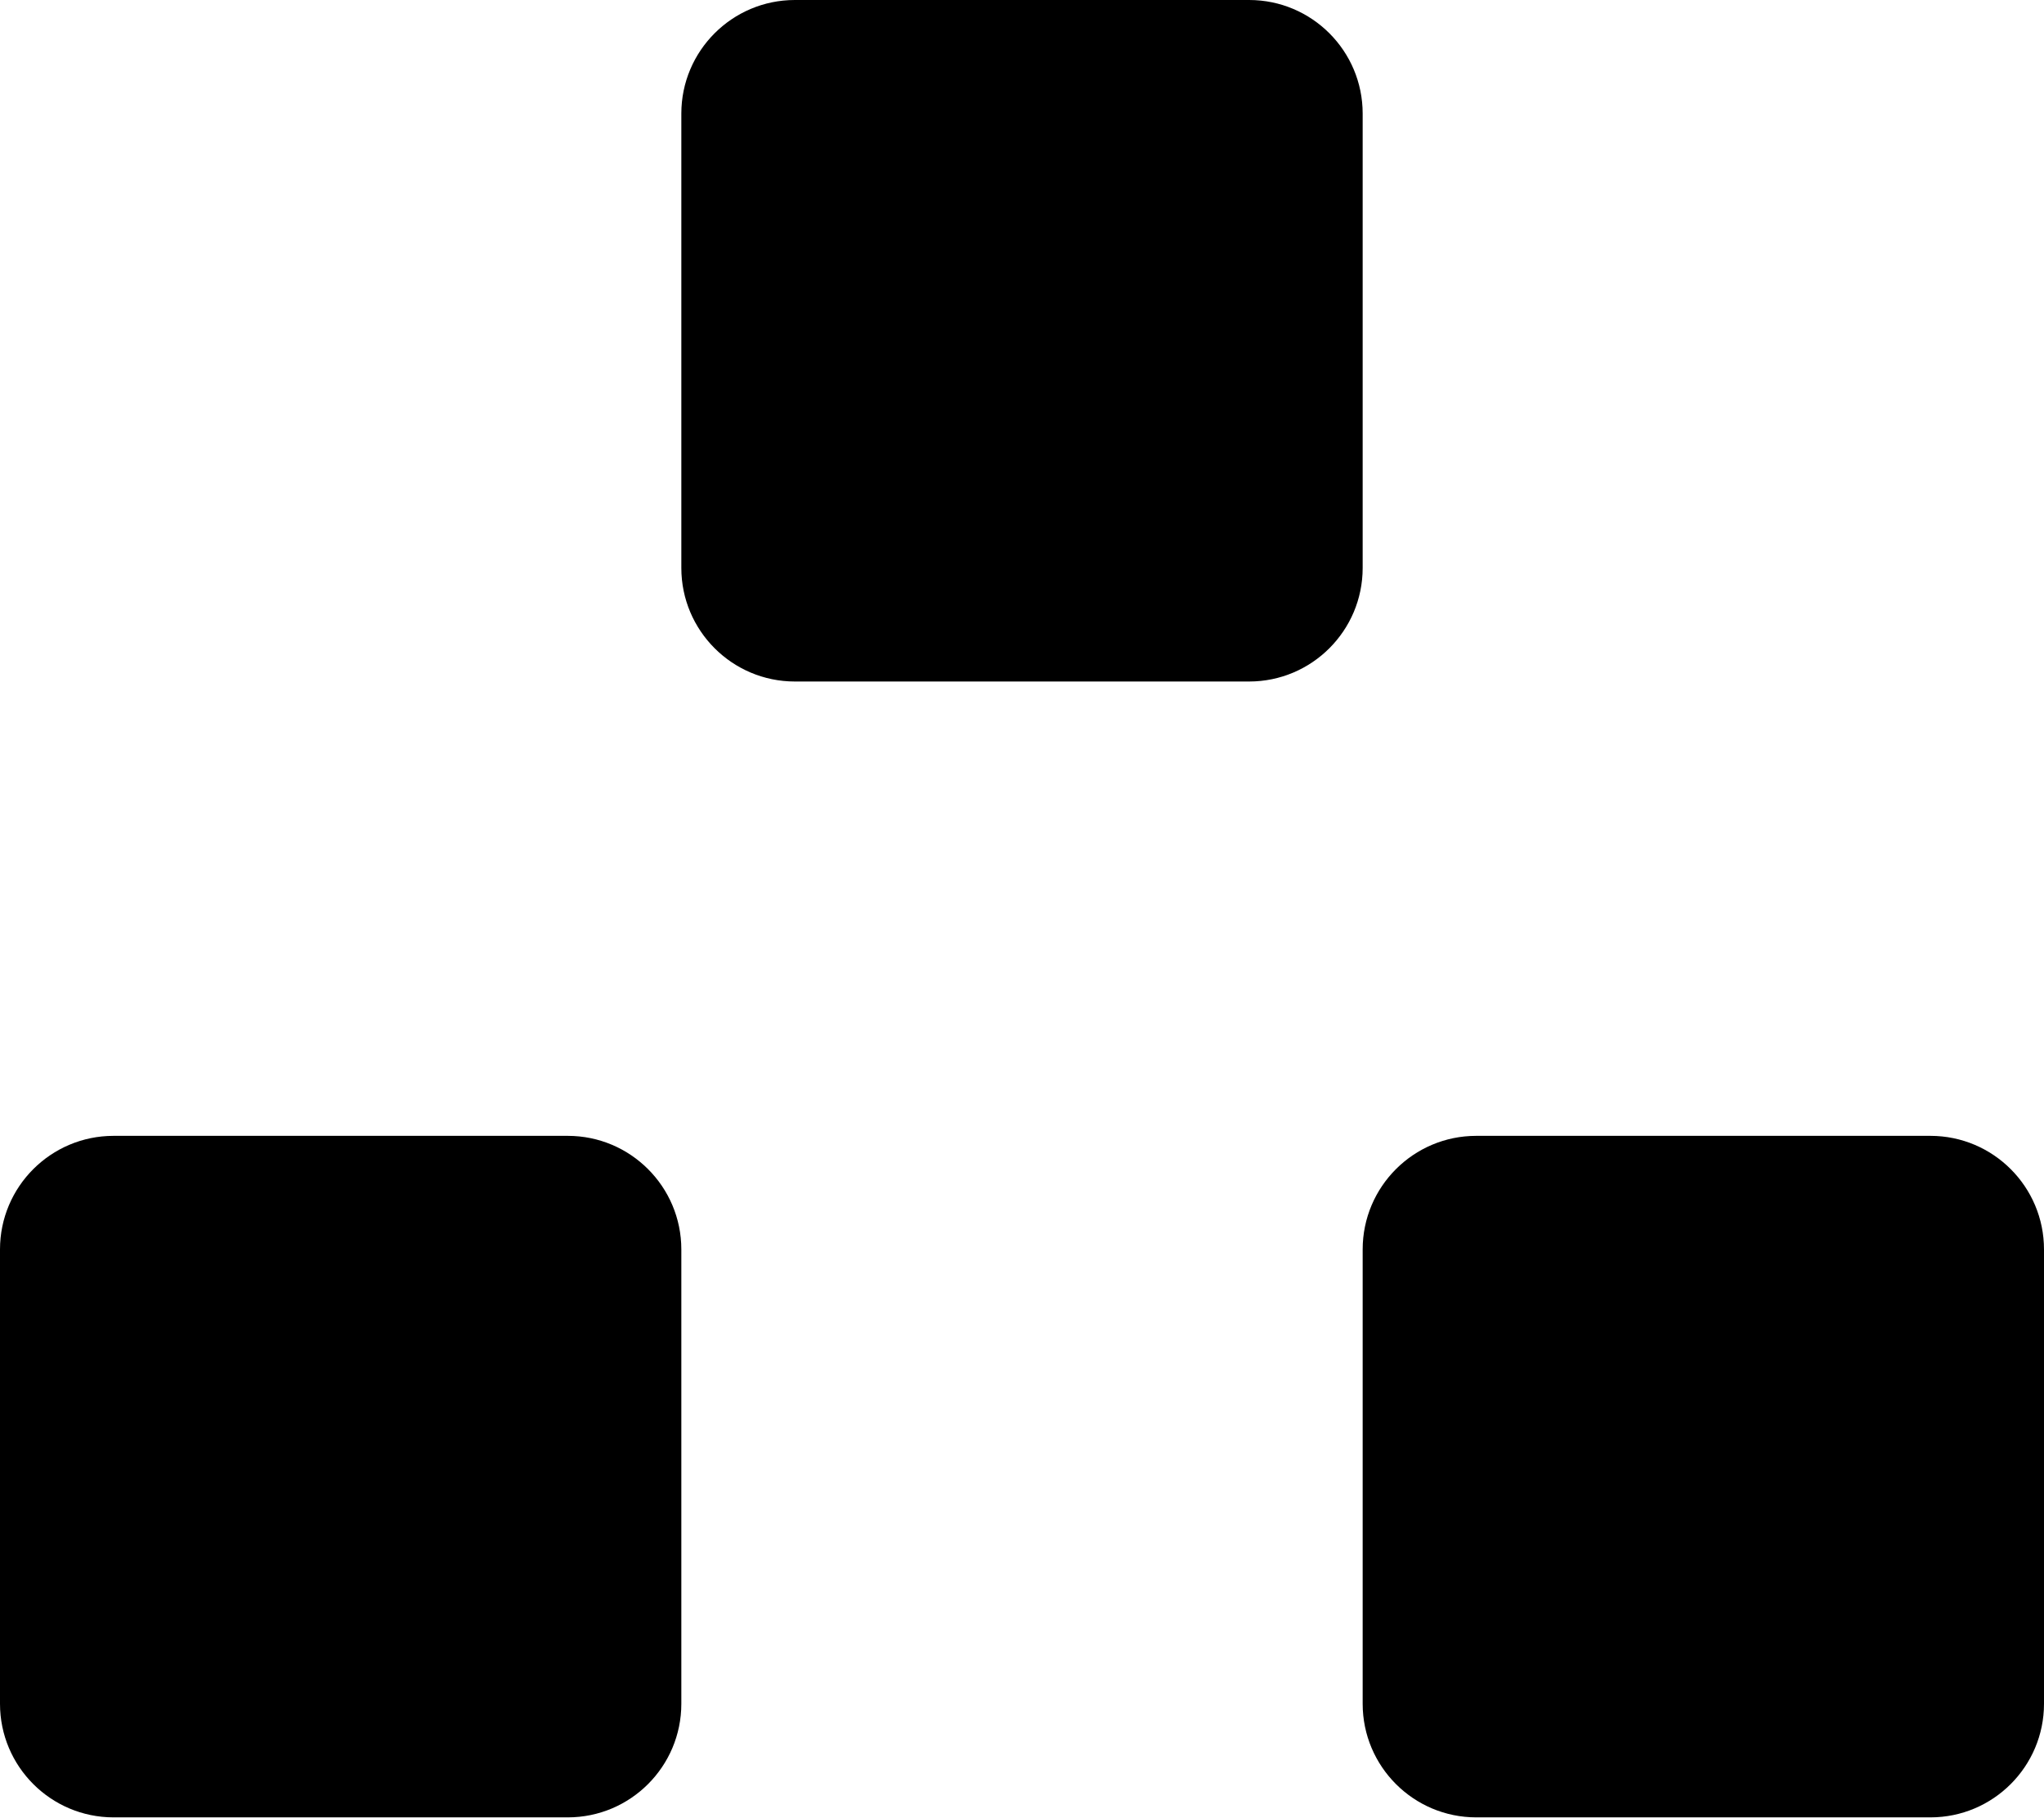
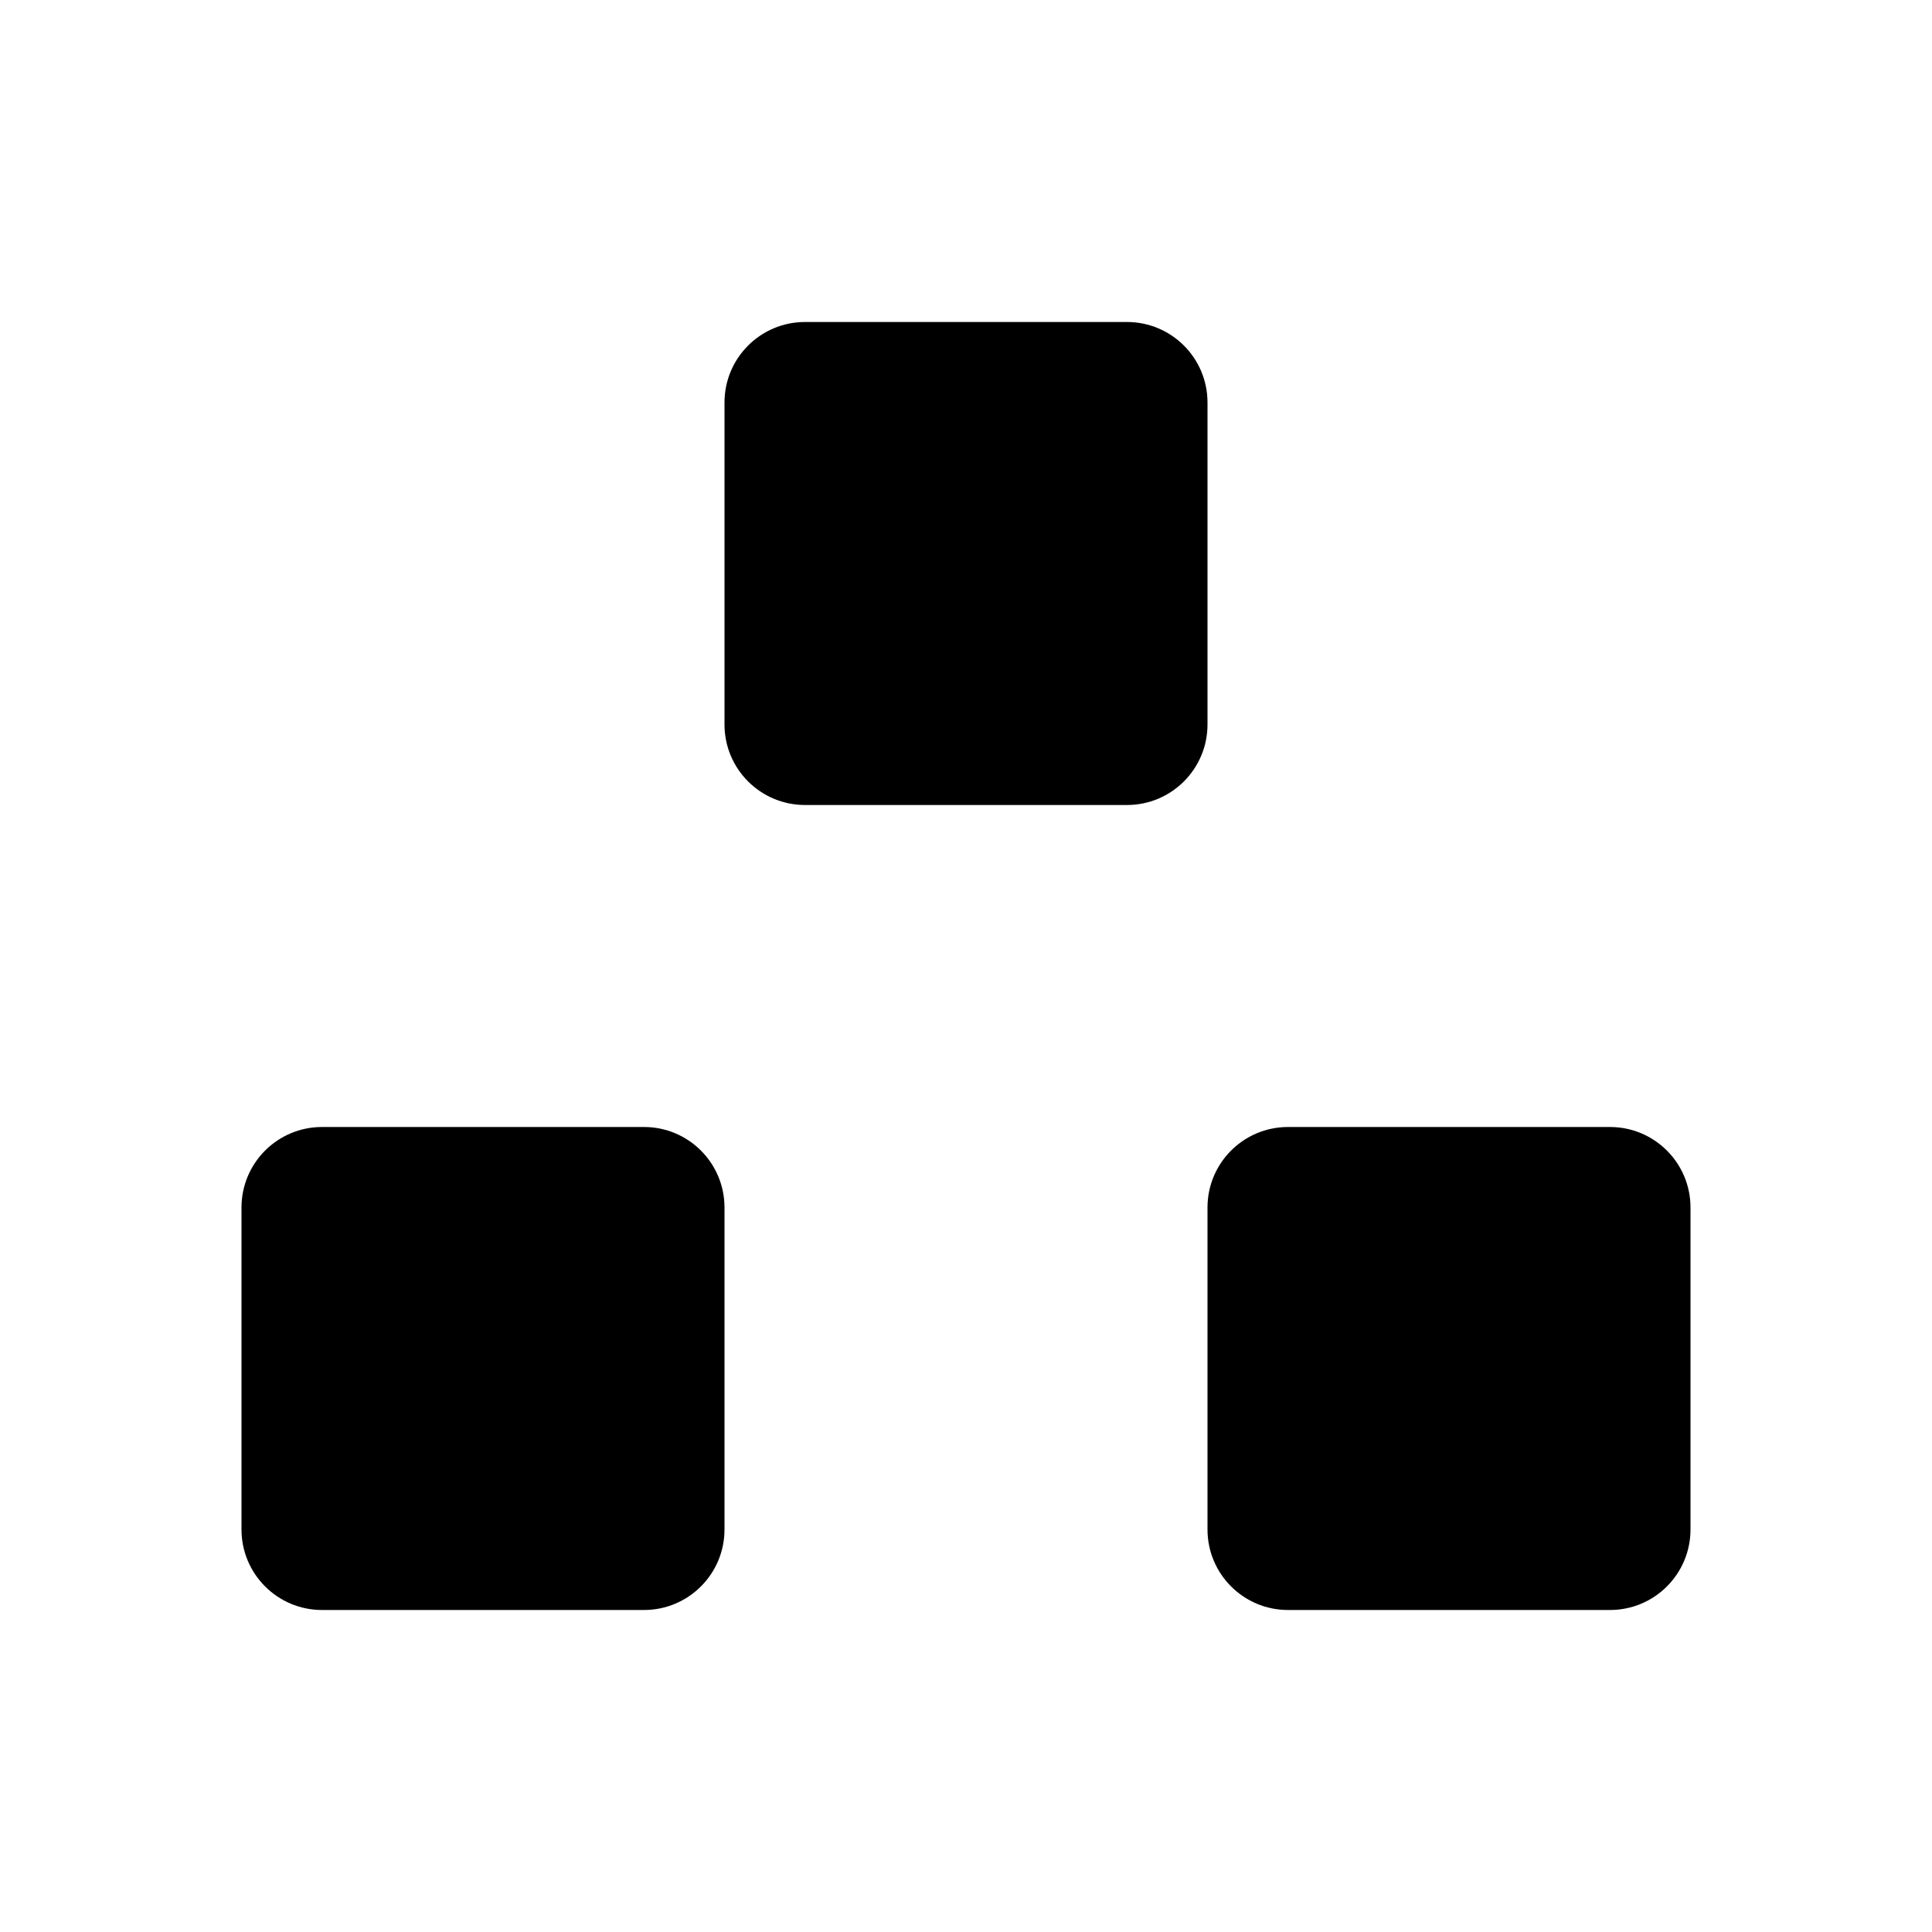
- <svg xmlns="http://www.w3.org/2000/svg" width="18" height="16" viewBox="0 0 18 16">
-   <g fill="none" transform="translate(-3 -4)">
-     <rect width="24" height="24" />
-     <path class="main" fill="#000" d="M10,4 L14,4 C14.552,4 15,4.448 15,5 L15,9 C15,9.552 14.552,10 14,10 L10,10 C9.448,10 9,9.552 9,9 L9,5 C9,4.448 9.448,4 10,4 Z M16,14 L20,14 C20.552,14 21,14.448 21,15 L21,19 C21,19.552 20.552,20 20,20 L16,20 C15.448,20 15,19.552 15,19 L15,15 C15,14.448 15.448,14 16,14 Z M4,14 L8,14 C8.552,14 9,14.448 9,15 L9,19 C9,19.552 8.552,20 8,20 L4,20 C3.448,20 3,19.552 3,19 L3,15 C3,14.448 3.448,14 4,14 Z" />
-   </g>
+ <svg xmlns="http://www.w3.org/2000/svg" width="24" height="24">
+   <path d="M10 4h4a1 1 0 0 1 1 1v4a1 1 0 0 1-1 1h-4a1 1 0 0 1-1-1V5a1 1 0 0 1 1-1zm6 10h4a1 1 0 0 1 1 1v4a1 1 0 0 1-1 1h-4a1 1 0 0 1-1-1v-4a1 1 0 0 1 1-1zM4 14h4a1 1 0 0 1 1 1v4a1 1 0 0 1-1 1H4a1 1 0 0 1-1-1v-4a1 1 0 0 1 1-1z" class="main" fill="#000" fill-rule="nonzero" />
</svg>
